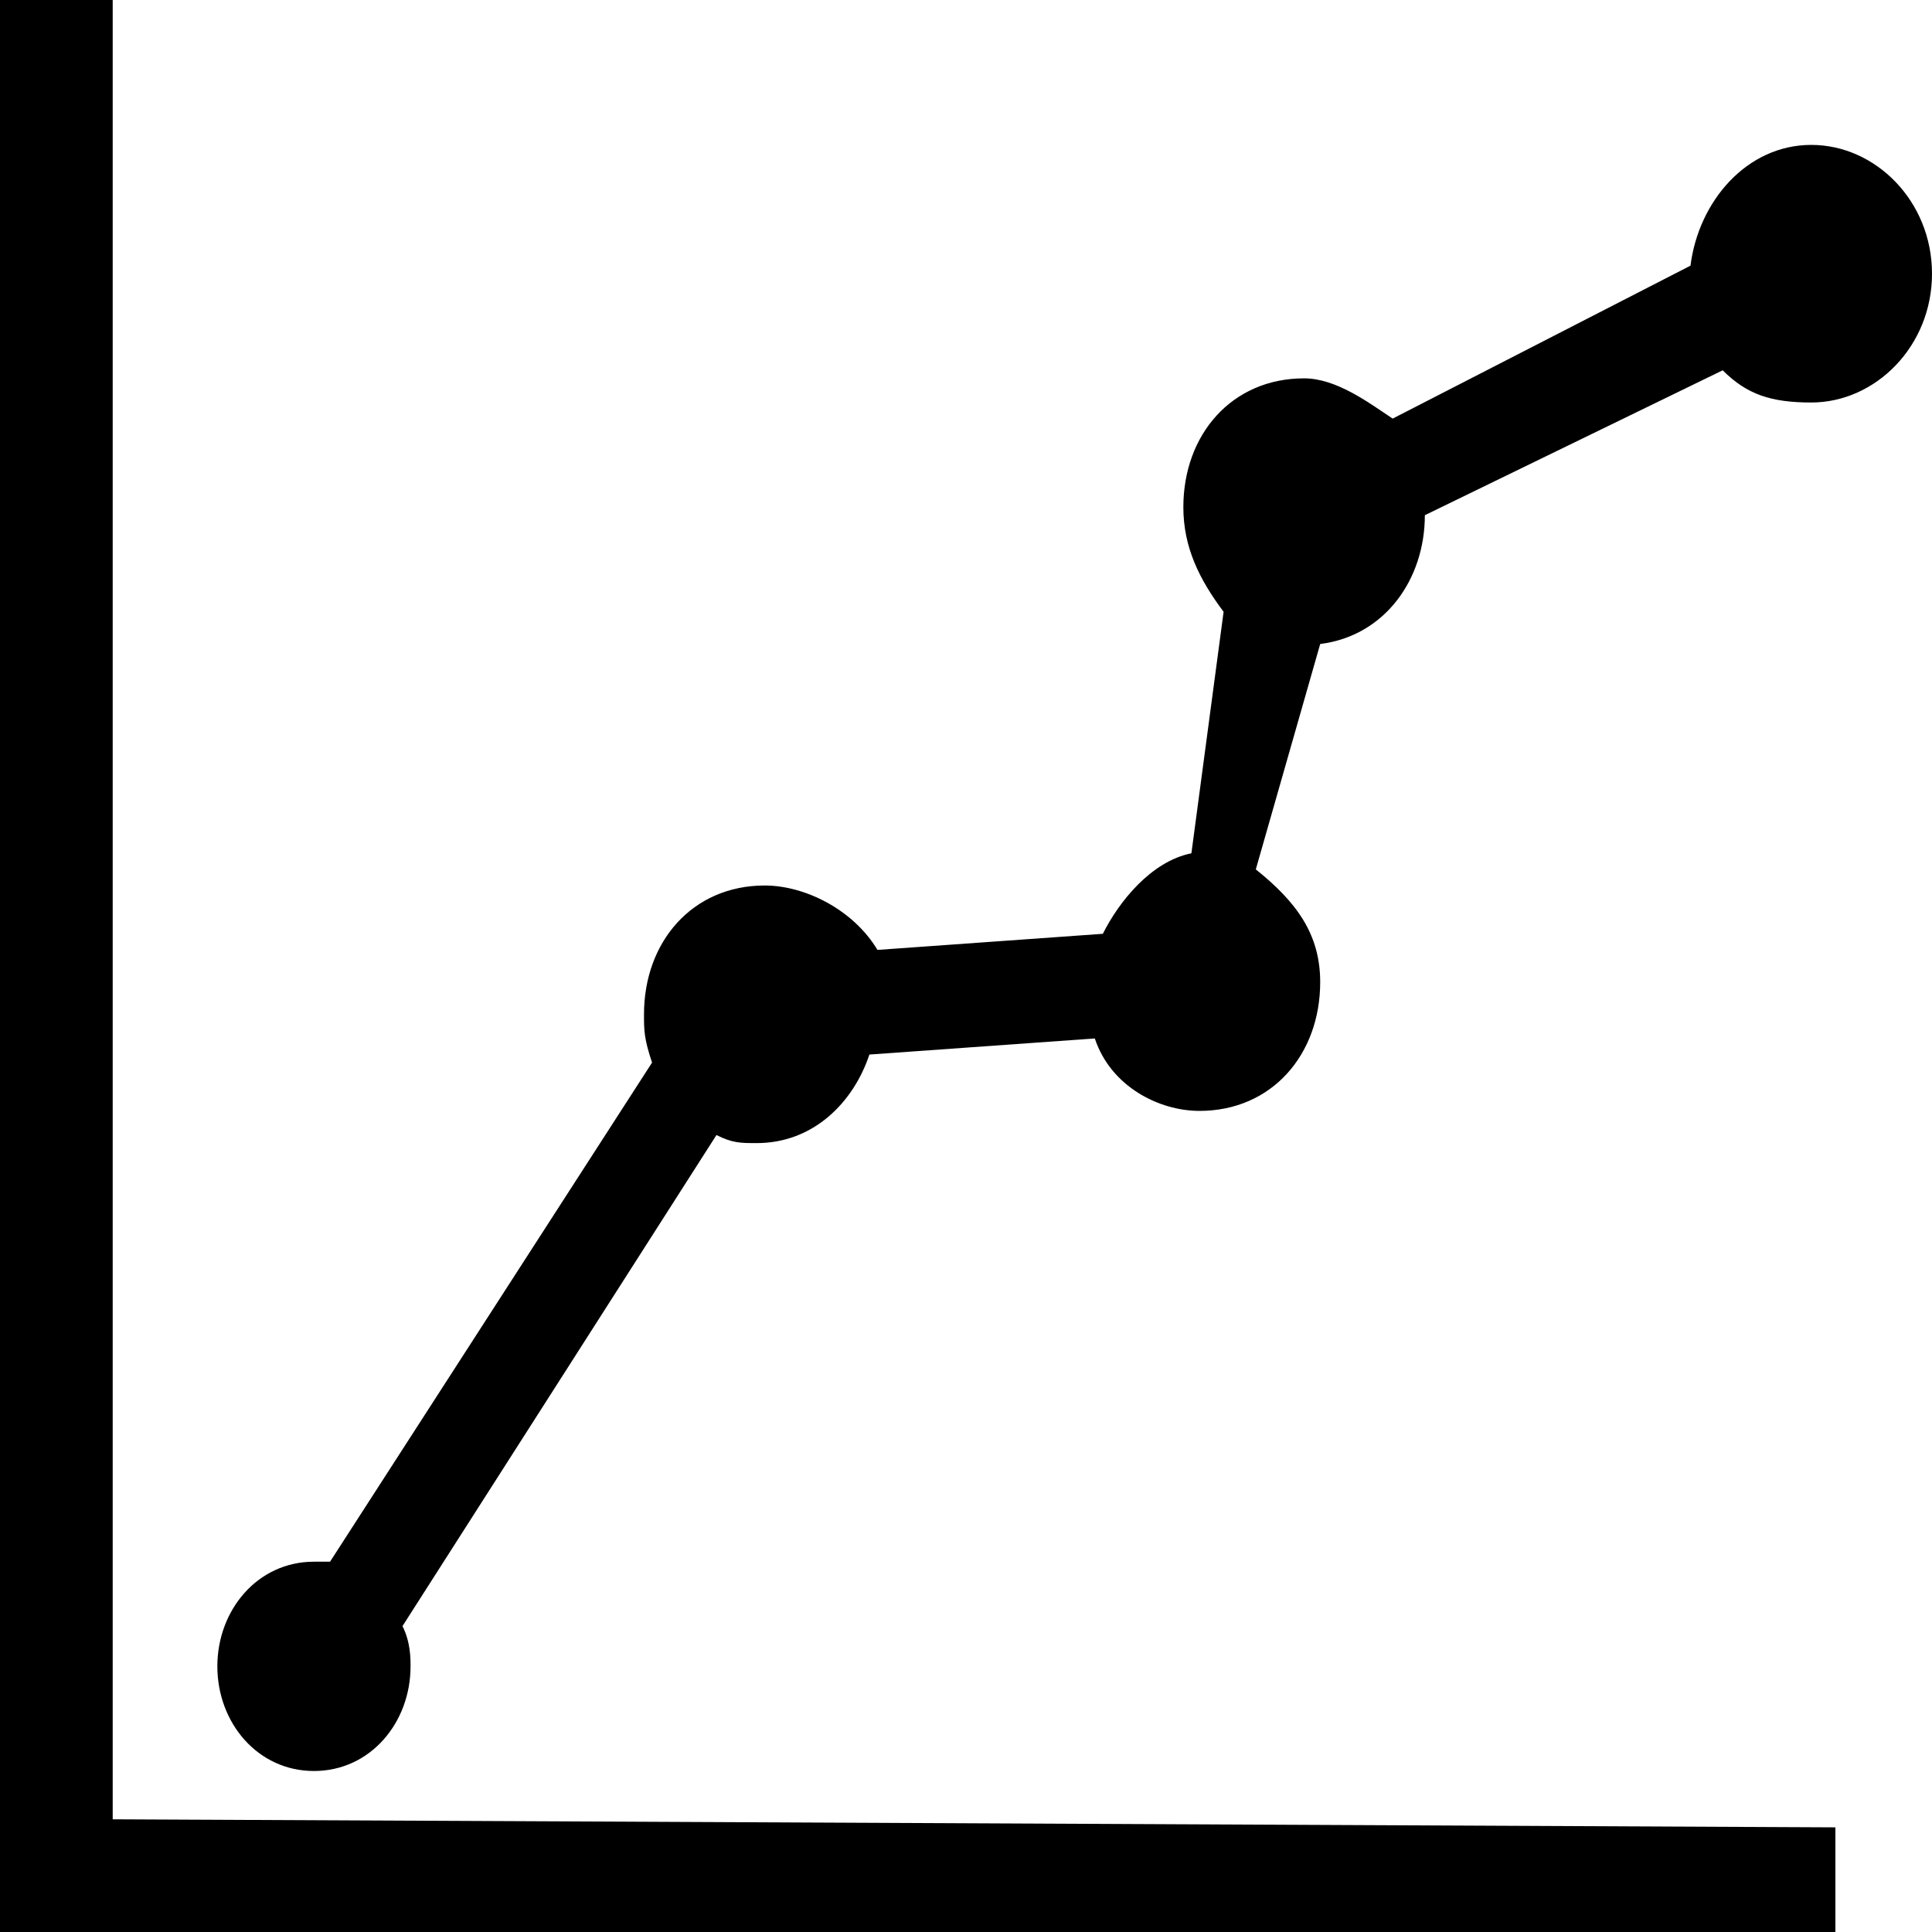
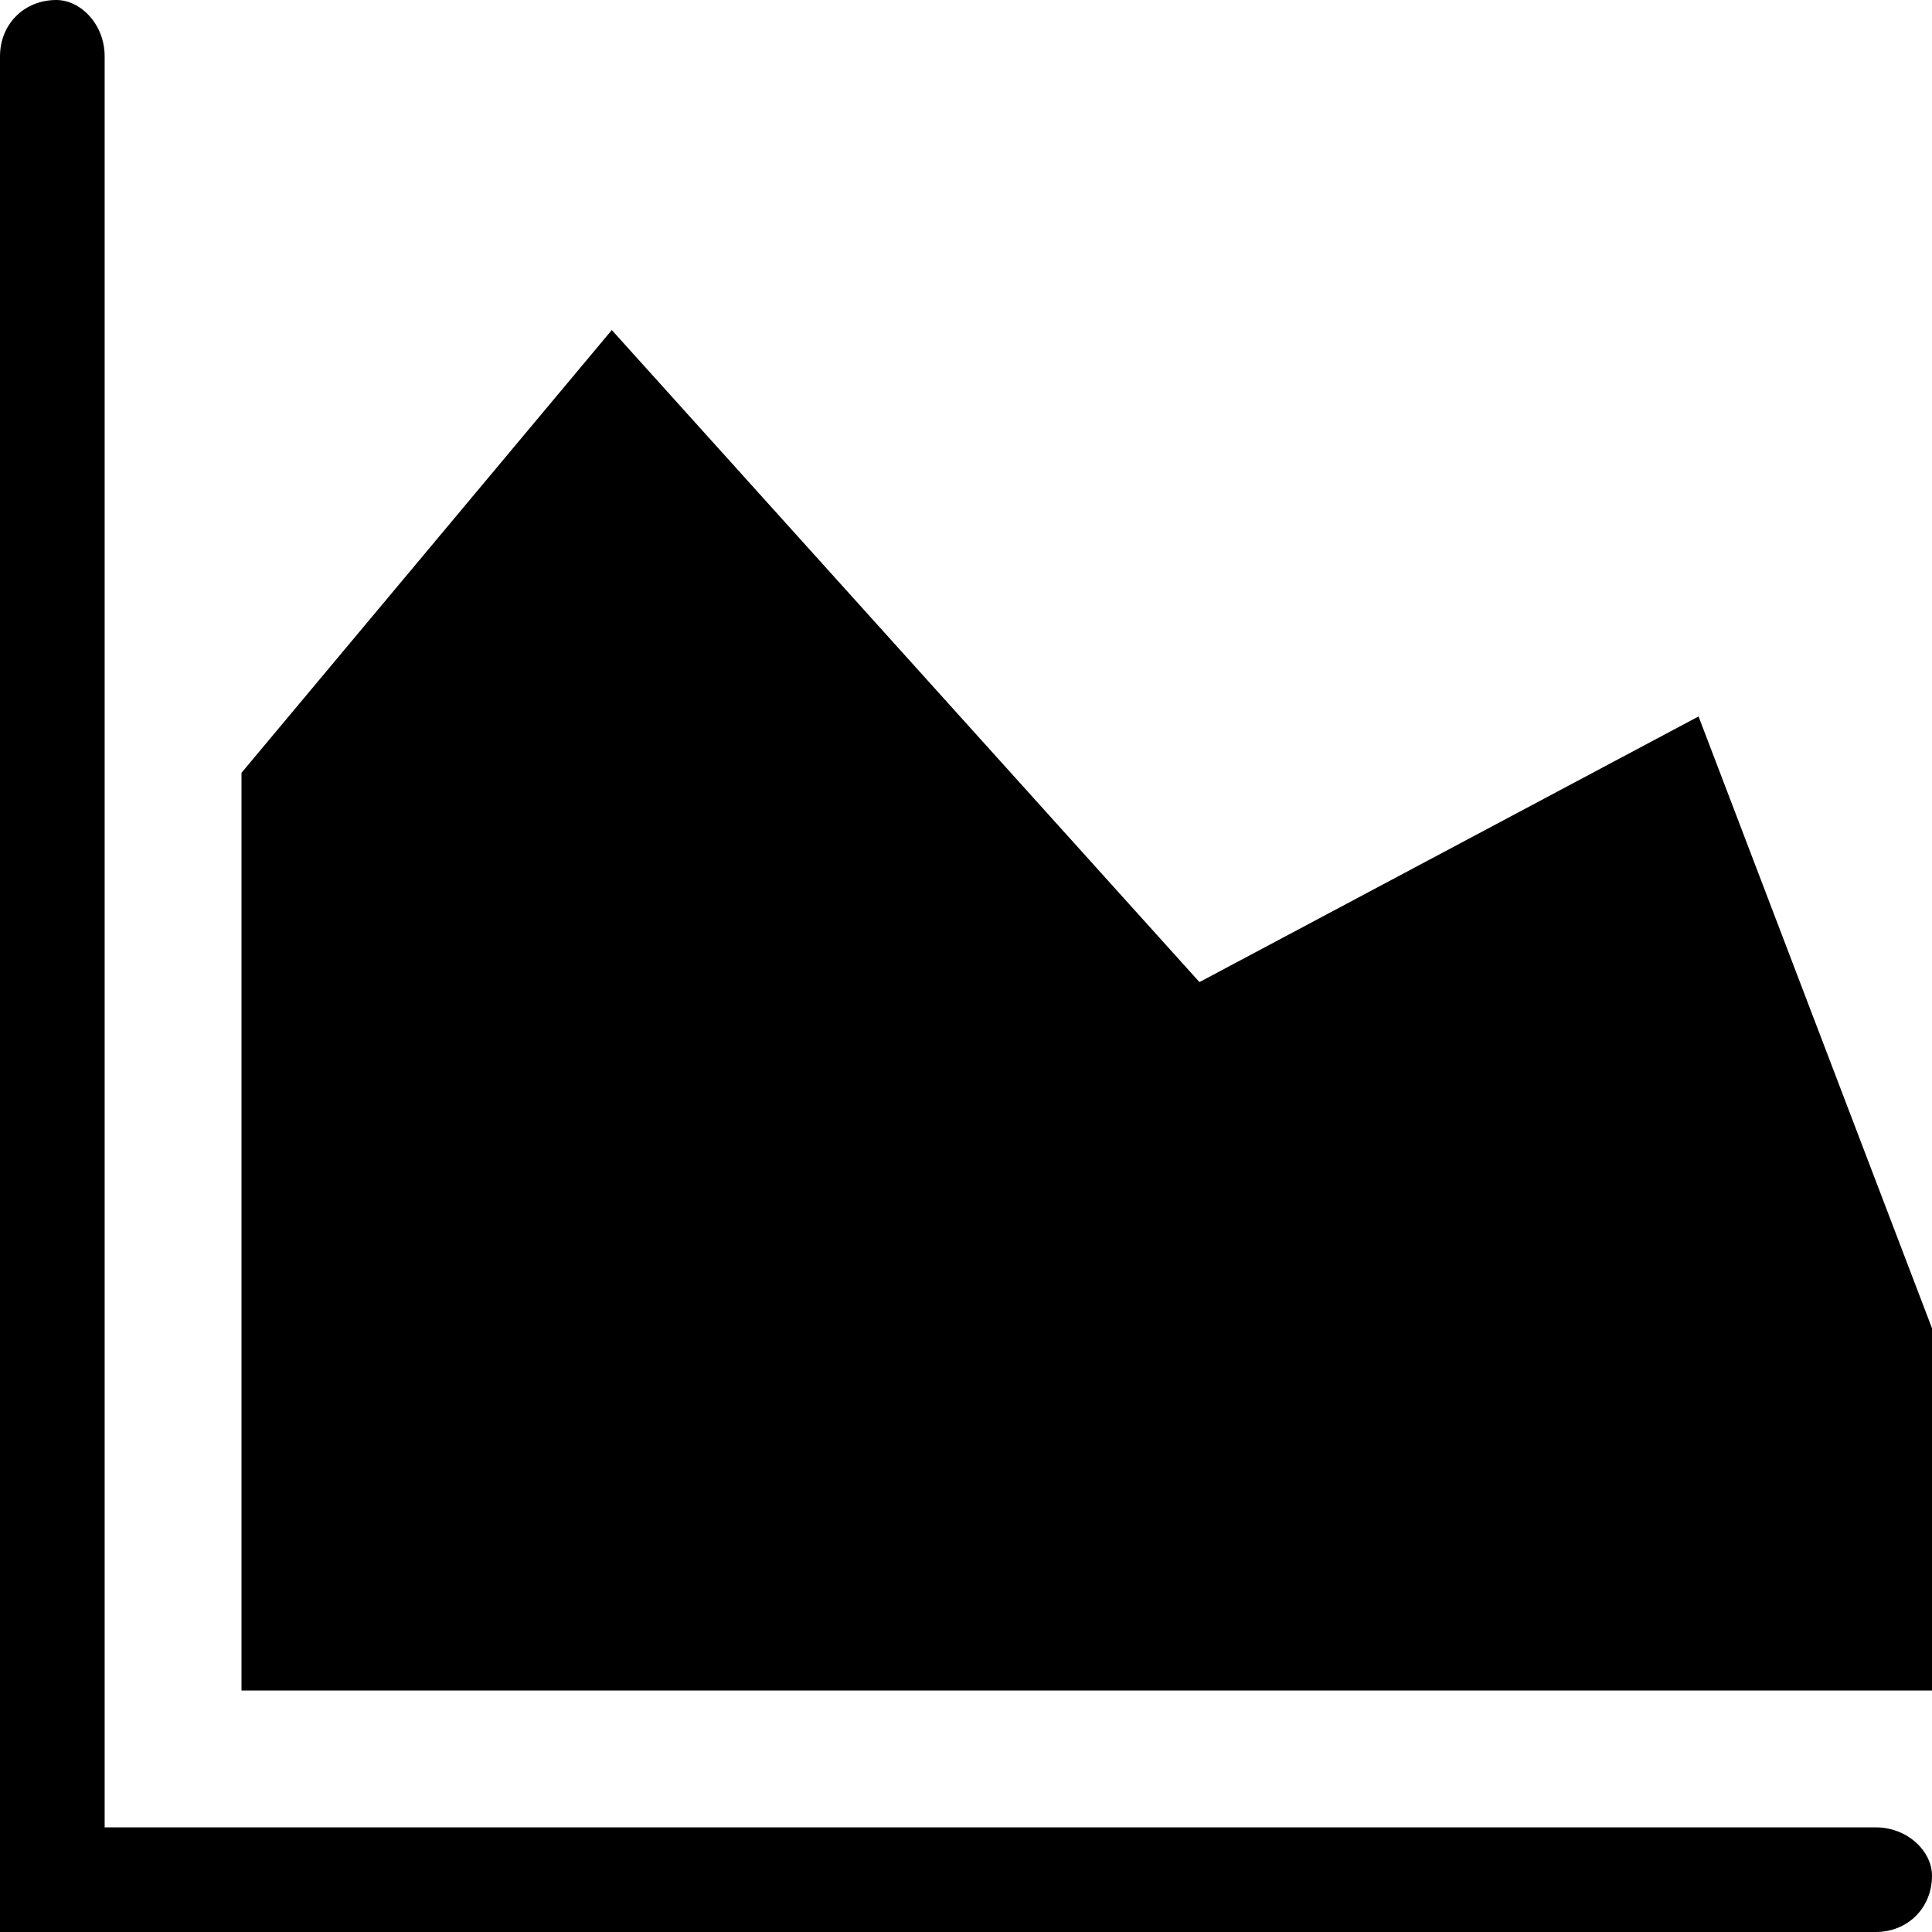
<svg xmlns="http://www.w3.org/2000/svg" version="1.1" id="Layer_1" x="0px" y="0px" viewBox="0 0 24 24" style="enable-background:new 0 0 24 24;" xml:space="preserve">
-   <g id="surface1">
-     <path d="M1.4,22.6l21.4,0.1V24H0V0h1.4V22.6z M22.5,1.8c-0.8,0-1.4,0.7-1.5,1.5l-3.7,1.9c-0.3-0.2-0.7-0.5-1.1-0.5   c-0.9,0-1.5,0.7-1.5,1.6c0,0.5,0.2,0.9,0.5,1.3l-0.4,3c-0.5,0.1-0.9,0.6-1.1,1l-2.8,0.2C10.6,11.3,10,11,9.5,11   C8.6,11,8,11.7,8,12.6c0,0.2,0,0.3,0.1,0.6l-4,6.2c-0.1,0-0.1,0-0.2,0c-0.7,0-1.2,0.6-1.2,1.3c0,0.7,0.5,1.3,1.2,1.3   c0.7,0,1.2-0.6,1.2-1.3c0-0.1,0-0.3-0.1-0.5l3.9-6.1c0.2,0.1,0.3,0.1,0.5,0.1c0.7,0,1.2-0.5,1.4-1.1l2.8-0.2   c0.2,0.6,0.8,0.9,1.3,0.9c0.9,0,1.5-0.7,1.5-1.6c0-0.6-0.3-1-0.8-1.4L16.4,8c0.8-0.1,1.3-0.8,1.3-1.6l3.7-1.8C21.7,4.9,22,5,22.5,5   C23.3,5,24,4.3,24,3.4C24,2.5,23.3,1.8,22.5,1.8z" />
-   </g>
+   <path d="M24,23.3c0,0.4-0.3,0.7-0.7,0.7H0V0.7C0,0.3,0.3,0,0.7,0C1,0,1.3,0.3,1.3,0.7v22h22C23.7,22.7,24,23,24,23.3z M21.1,8.9  l-6.2,3.3L7.6,4.1L3,9.6c0,0,0,0.1,0,0.1V21H24v-4.5L21.1,8.9z" />
</svg>
